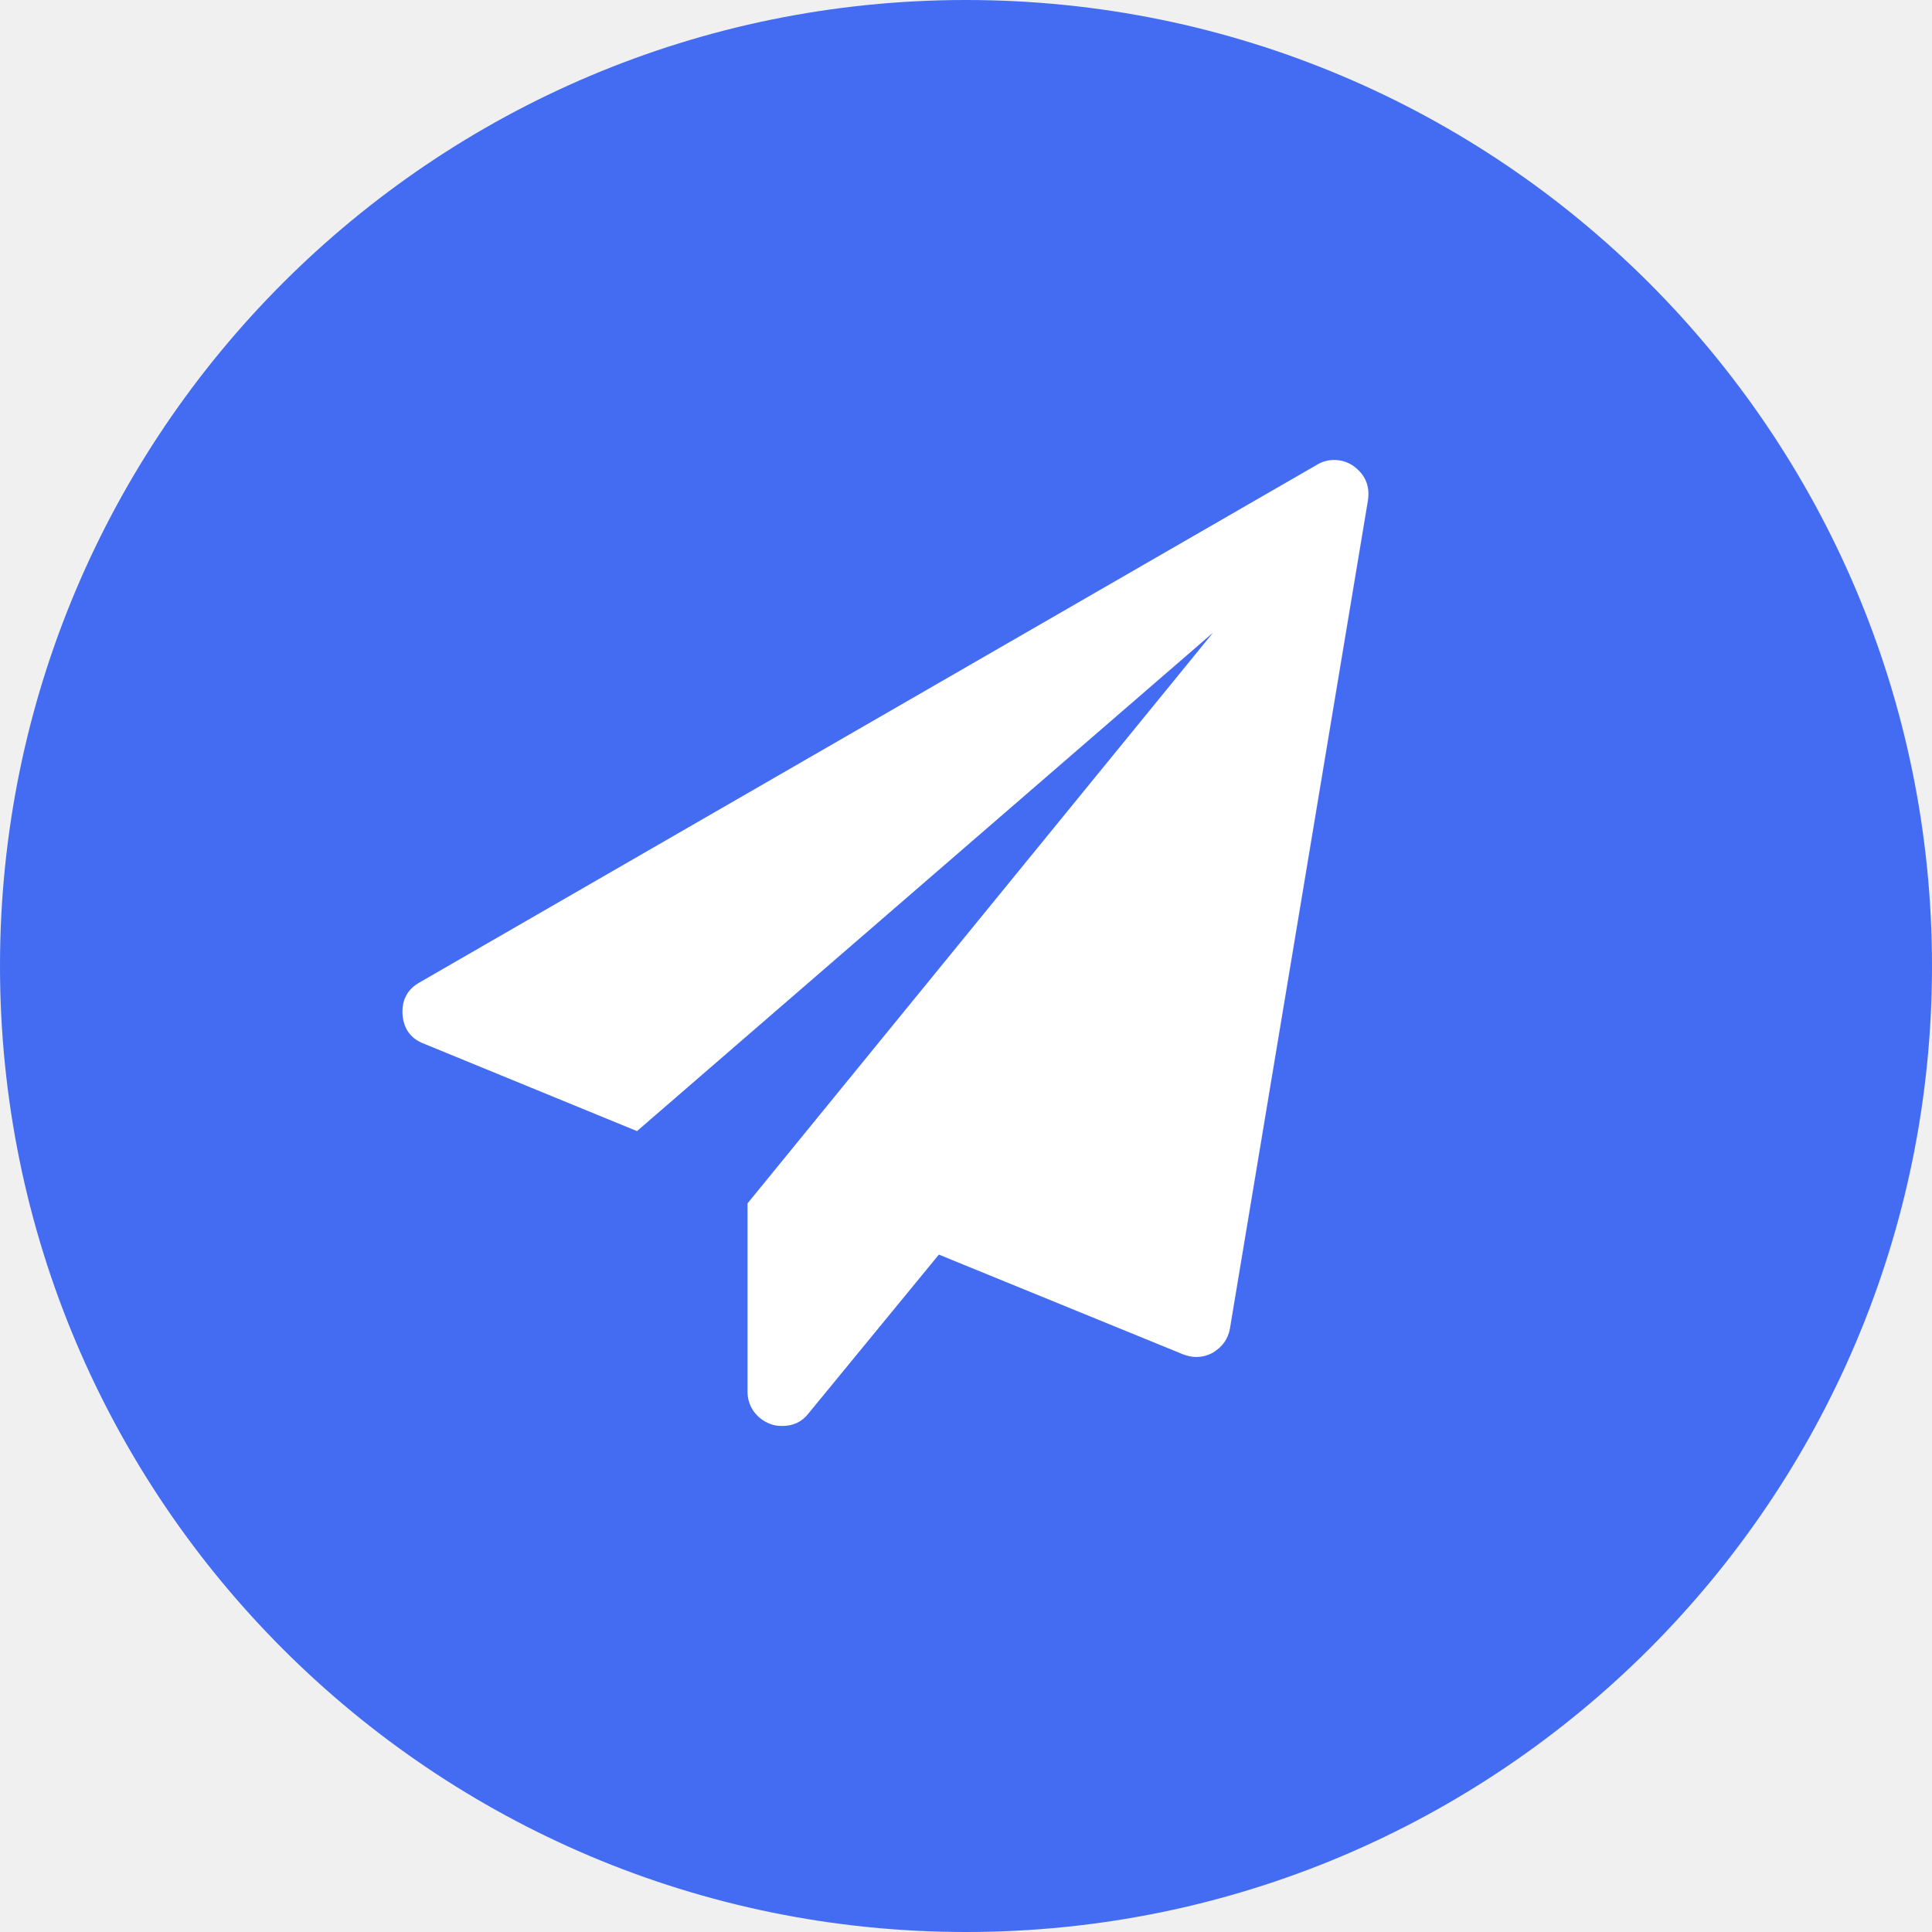
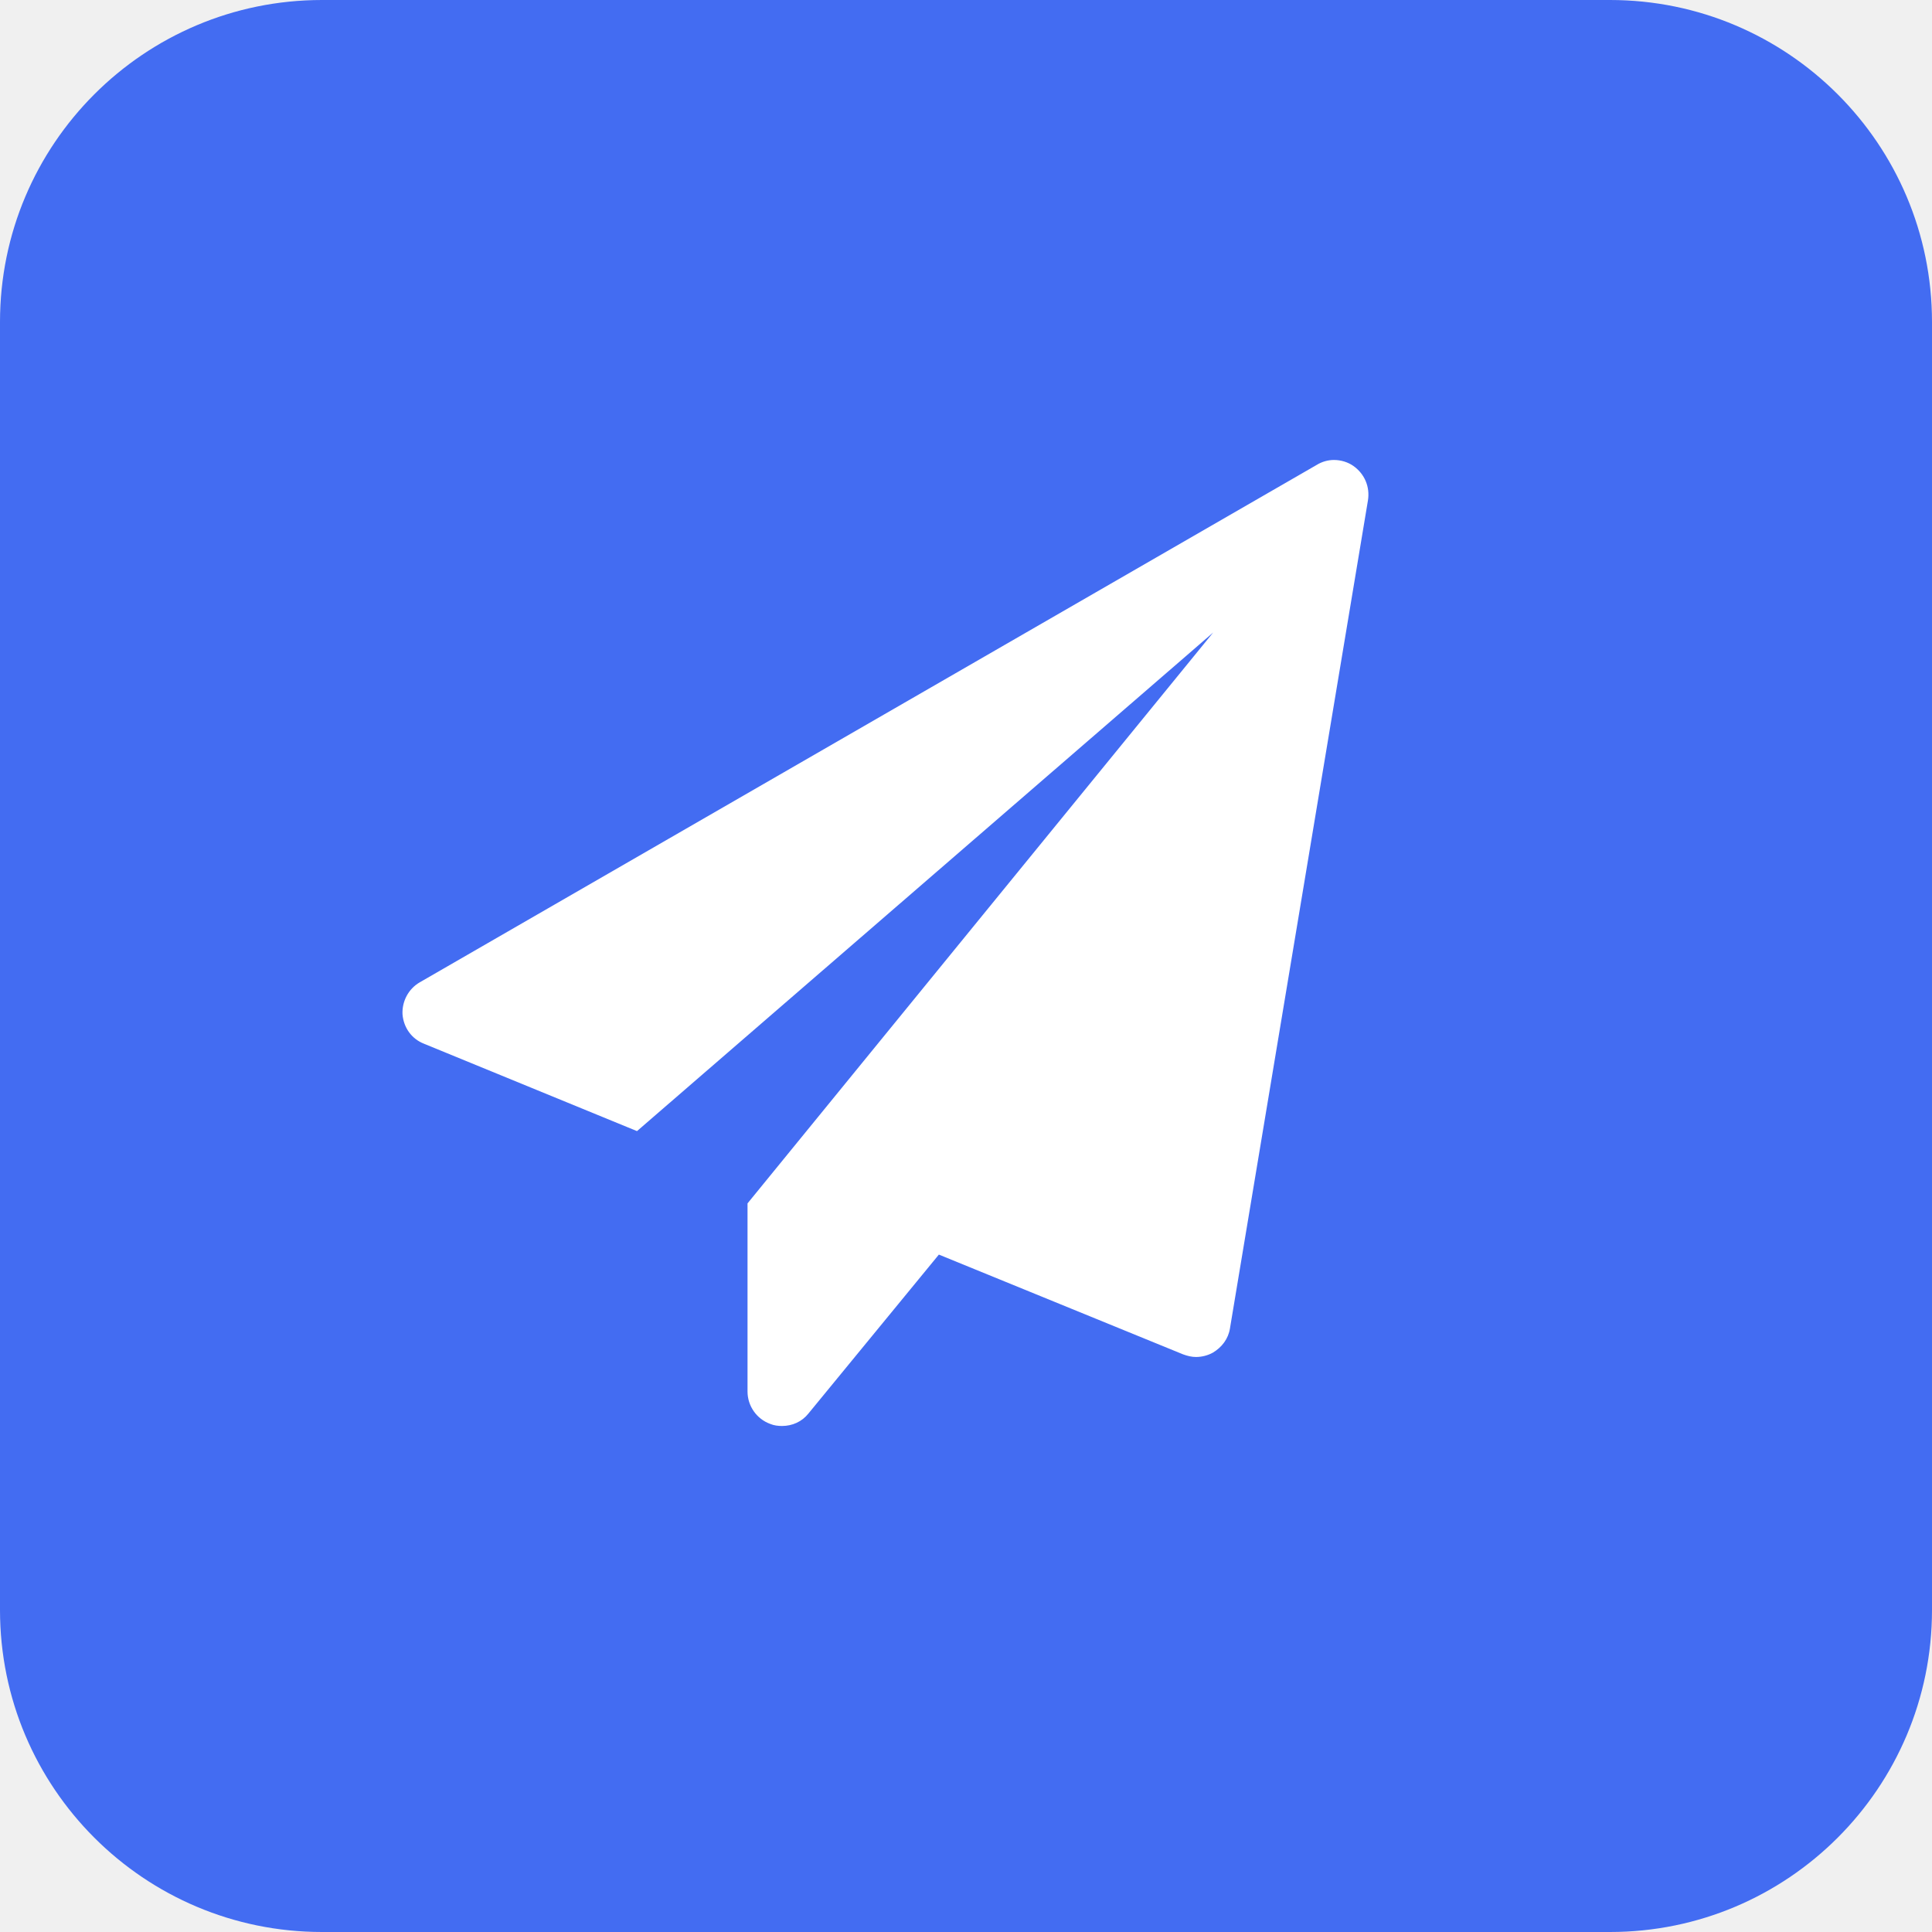
<svg xmlns="http://www.w3.org/2000/svg" width="24" height="24" viewBox="0 0 24 24" fill="none">
-   <circle cx="12" cy="12" r="12" fill="#436CF2" />
-   <path d="M16.812 5.788C16.96 5.895 17.02 6.038 16.993 6.217L15.279 16.502C15.257 16.632 15.185 16.732 15.065 16.804C15.002 16.839 14.933 16.857 14.857 16.857C14.808 16.857 14.755 16.846 14.696 16.824L11.663 15.585L10.042 17.56C9.962 17.663 9.853 17.714 9.714 17.714C9.656 17.714 9.607 17.705 9.567 17.688C9.482 17.656 9.413 17.603 9.359 17.527C9.31 17.455 9.286 17.375 9.286 17.286V14.949L15.071 7.857L7.913 14.051L5.268 12.966C5.103 12.904 5.013 12.781 5 12.598C4.991 12.42 5.062 12.288 5.214 12.203L16.357 5.775C16.424 5.734 16.495 5.714 16.571 5.714C16.661 5.714 16.741 5.739 16.812 5.788Z" fill="white" />
+   <rect width="24" height="24" rx="4" fill="#436CF2" />
+   <path d="M16.812 5.788C16.745 5.741 16.659 5.714 16.571 5.714C16.498 5.714 16.424 5.734 16.357 5.775L5.214 12.203C5.074 12.284 4.993 12.438 5 12.598C5.013 12.766 5.114 12.906 5.268 12.966L7.913 14.051L15.071 7.857L9.286 14.949V17.286C9.286 17.466 9.4 17.627 9.567 17.688C9.614 17.708 9.667 17.714 9.714 17.714C9.842 17.714 9.962 17.661 10.042 17.56L11.663 15.585L14.696 16.824C14.75 16.844 14.804 16.857 14.857 16.857C14.931 16.857 15.005 16.837 15.065 16.804C15.179 16.737 15.259 16.63 15.279 16.502L16.993 6.217C17.02 6.049 16.953 5.888 16.812 5.788Z" fill="white" />
</svg>
